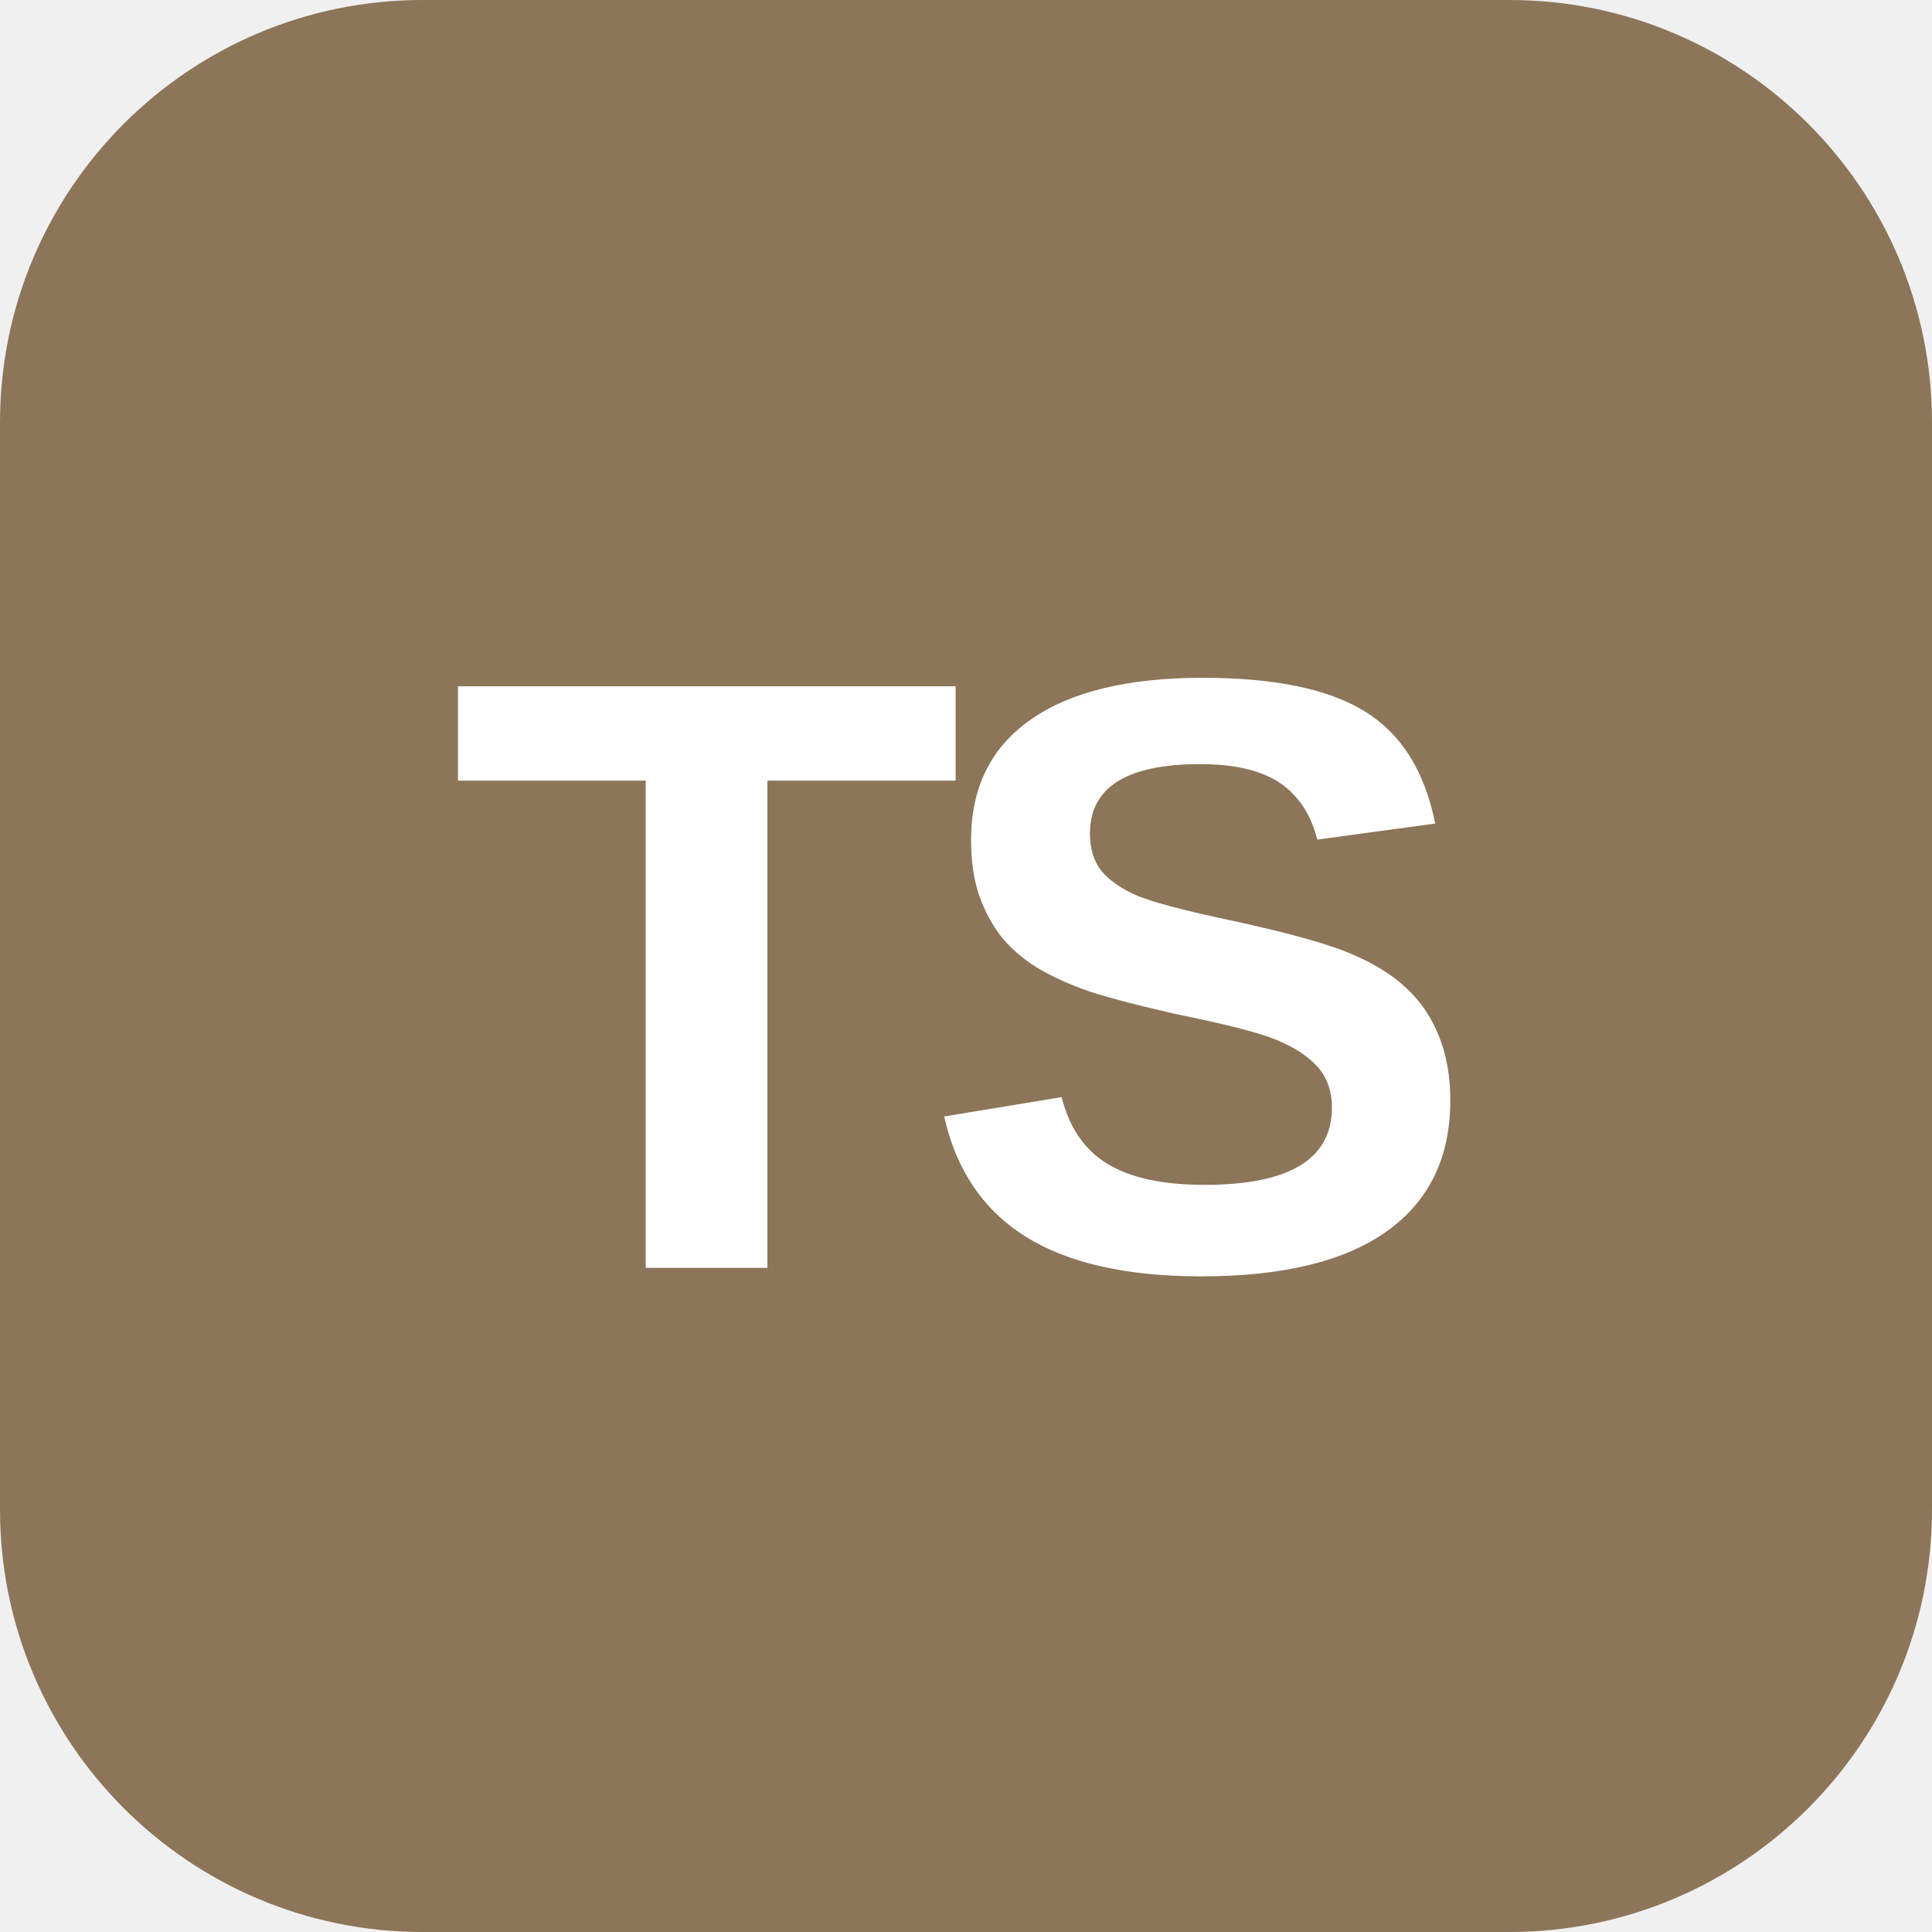
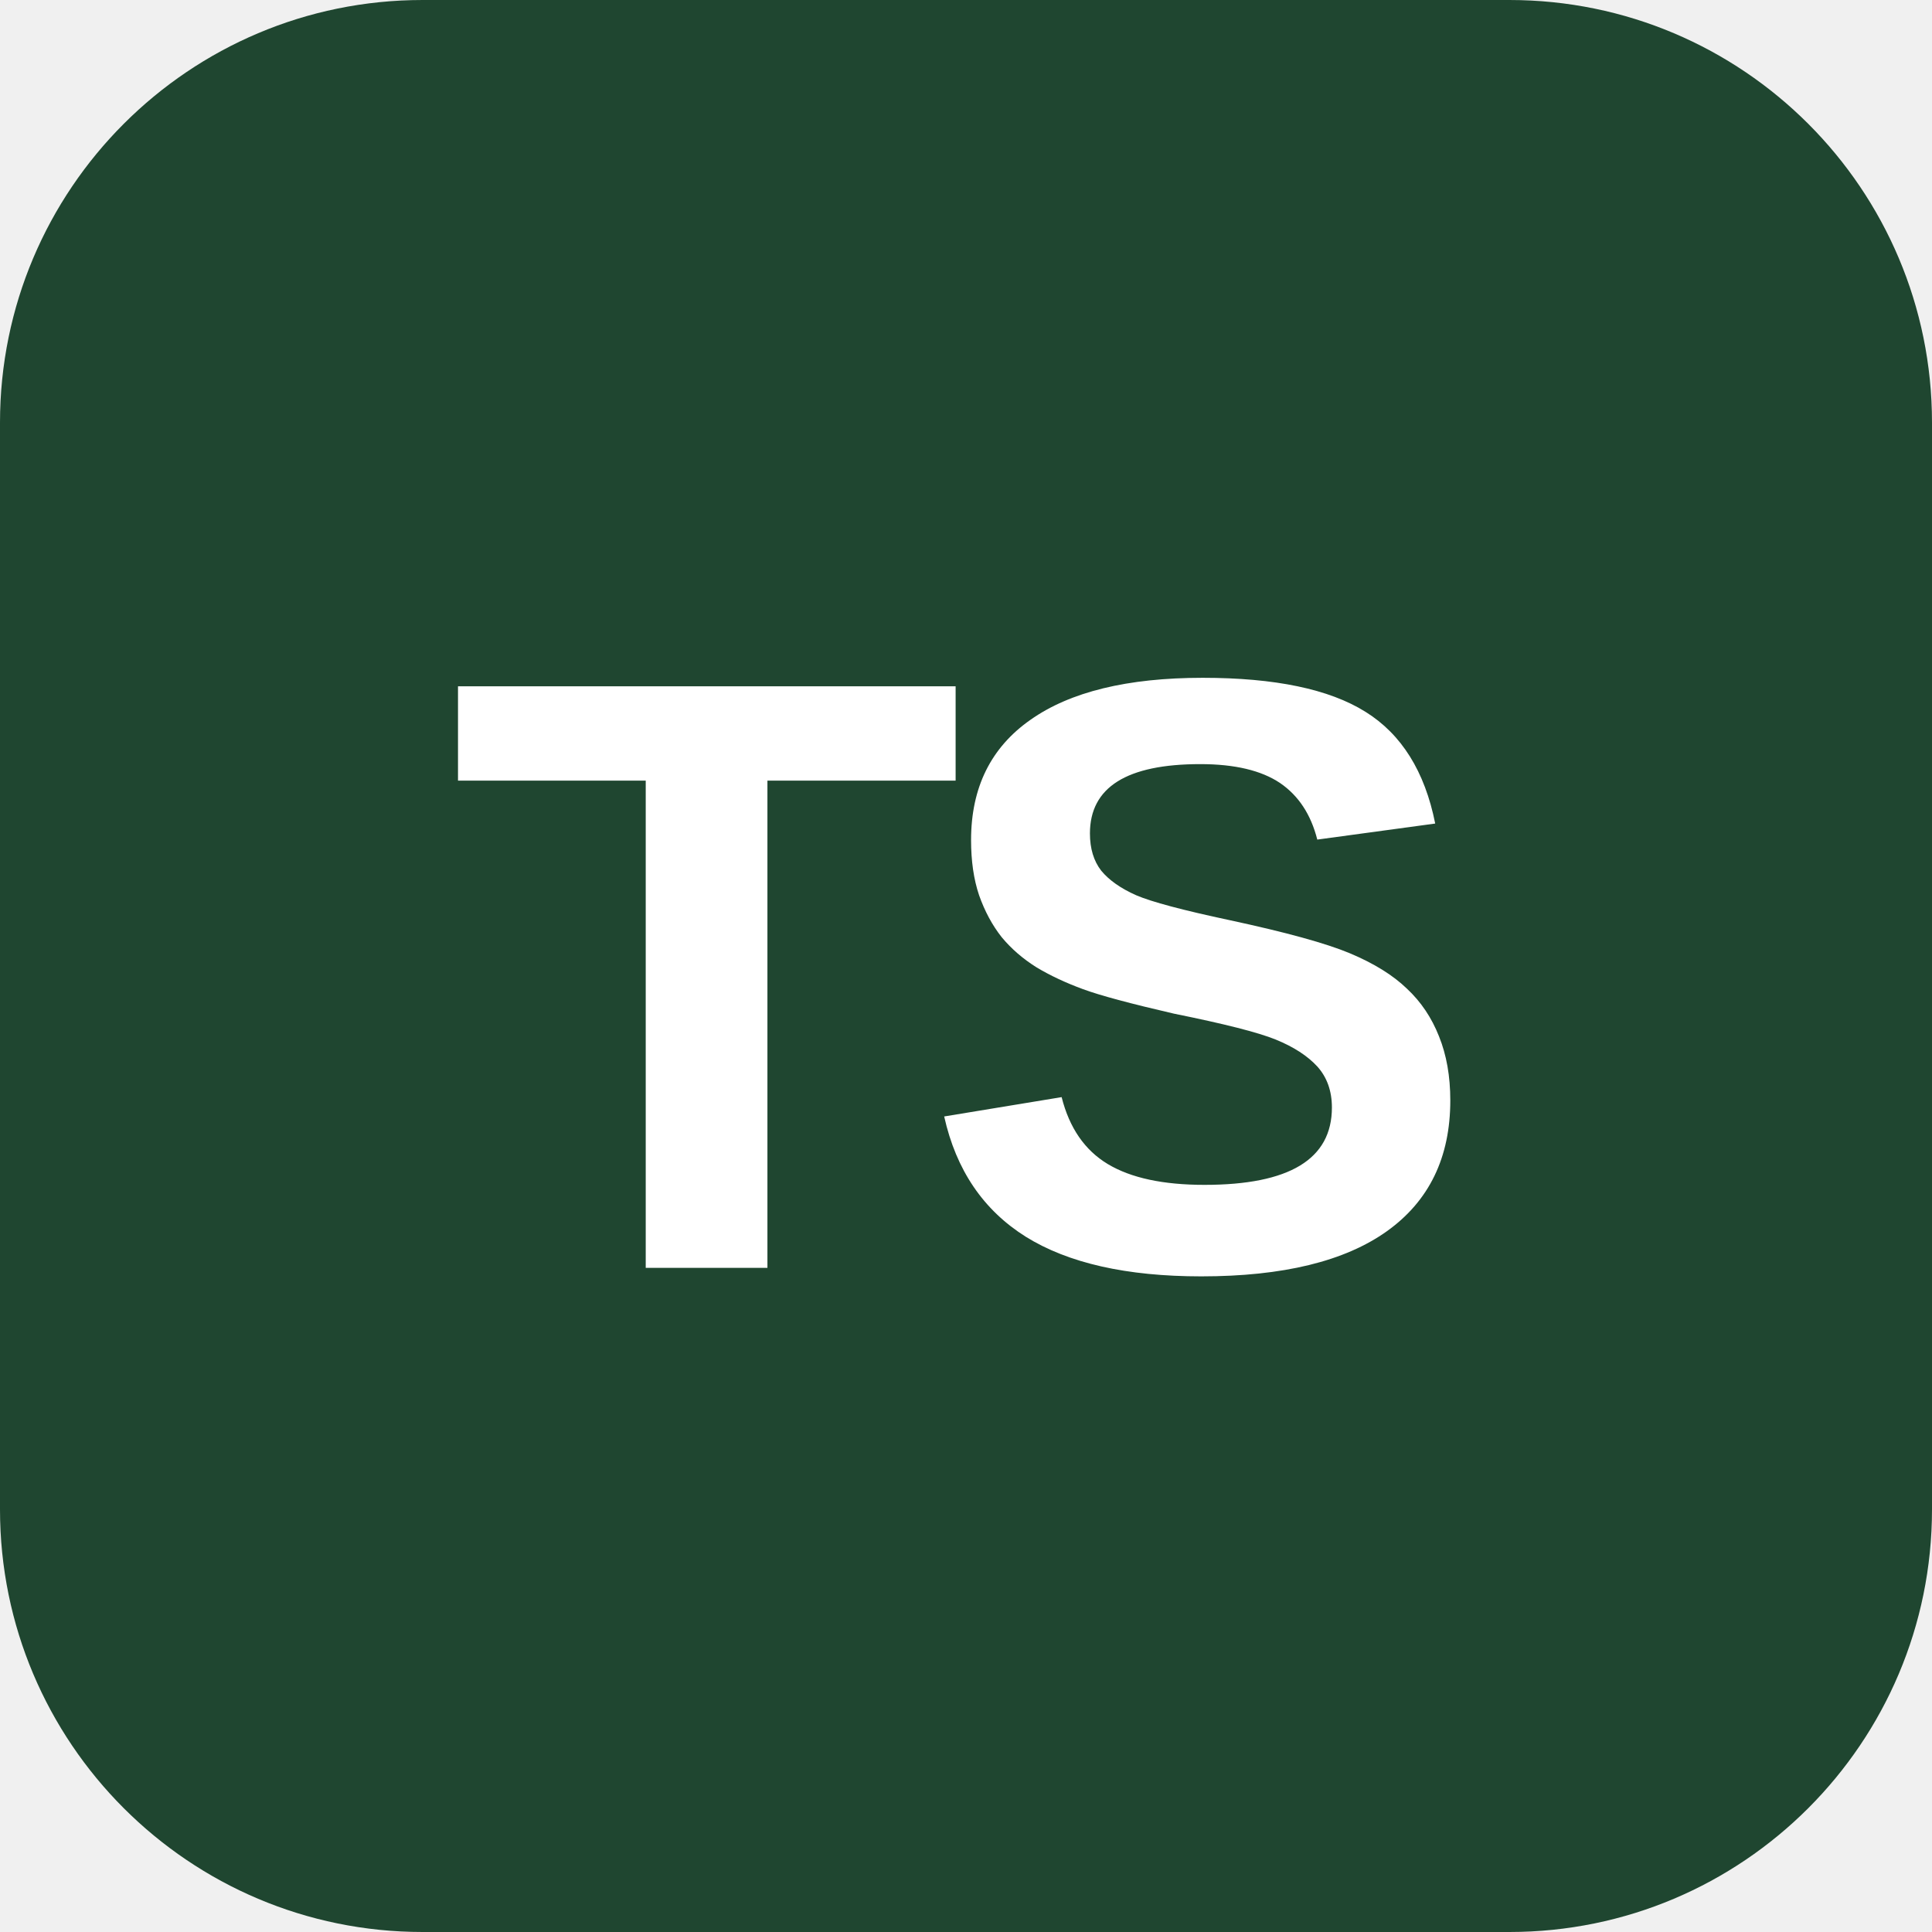
<svg xmlns="http://www.w3.org/2000/svg" viewBox="0 0 64 64">
-   <rect width="64" height="64" rx="14" fill="#8c7559" />
+   <rect width="64" height="64" rx="14" fill="#1f4630" />
  <text x="32" y="42" text-anchor="middle" font-family="Helvetica Neue, Arial, sans-serif" font-weight="600" font-size="28" letter-spacing="-1.5" fill="#fff">TS</text>
</svg>
